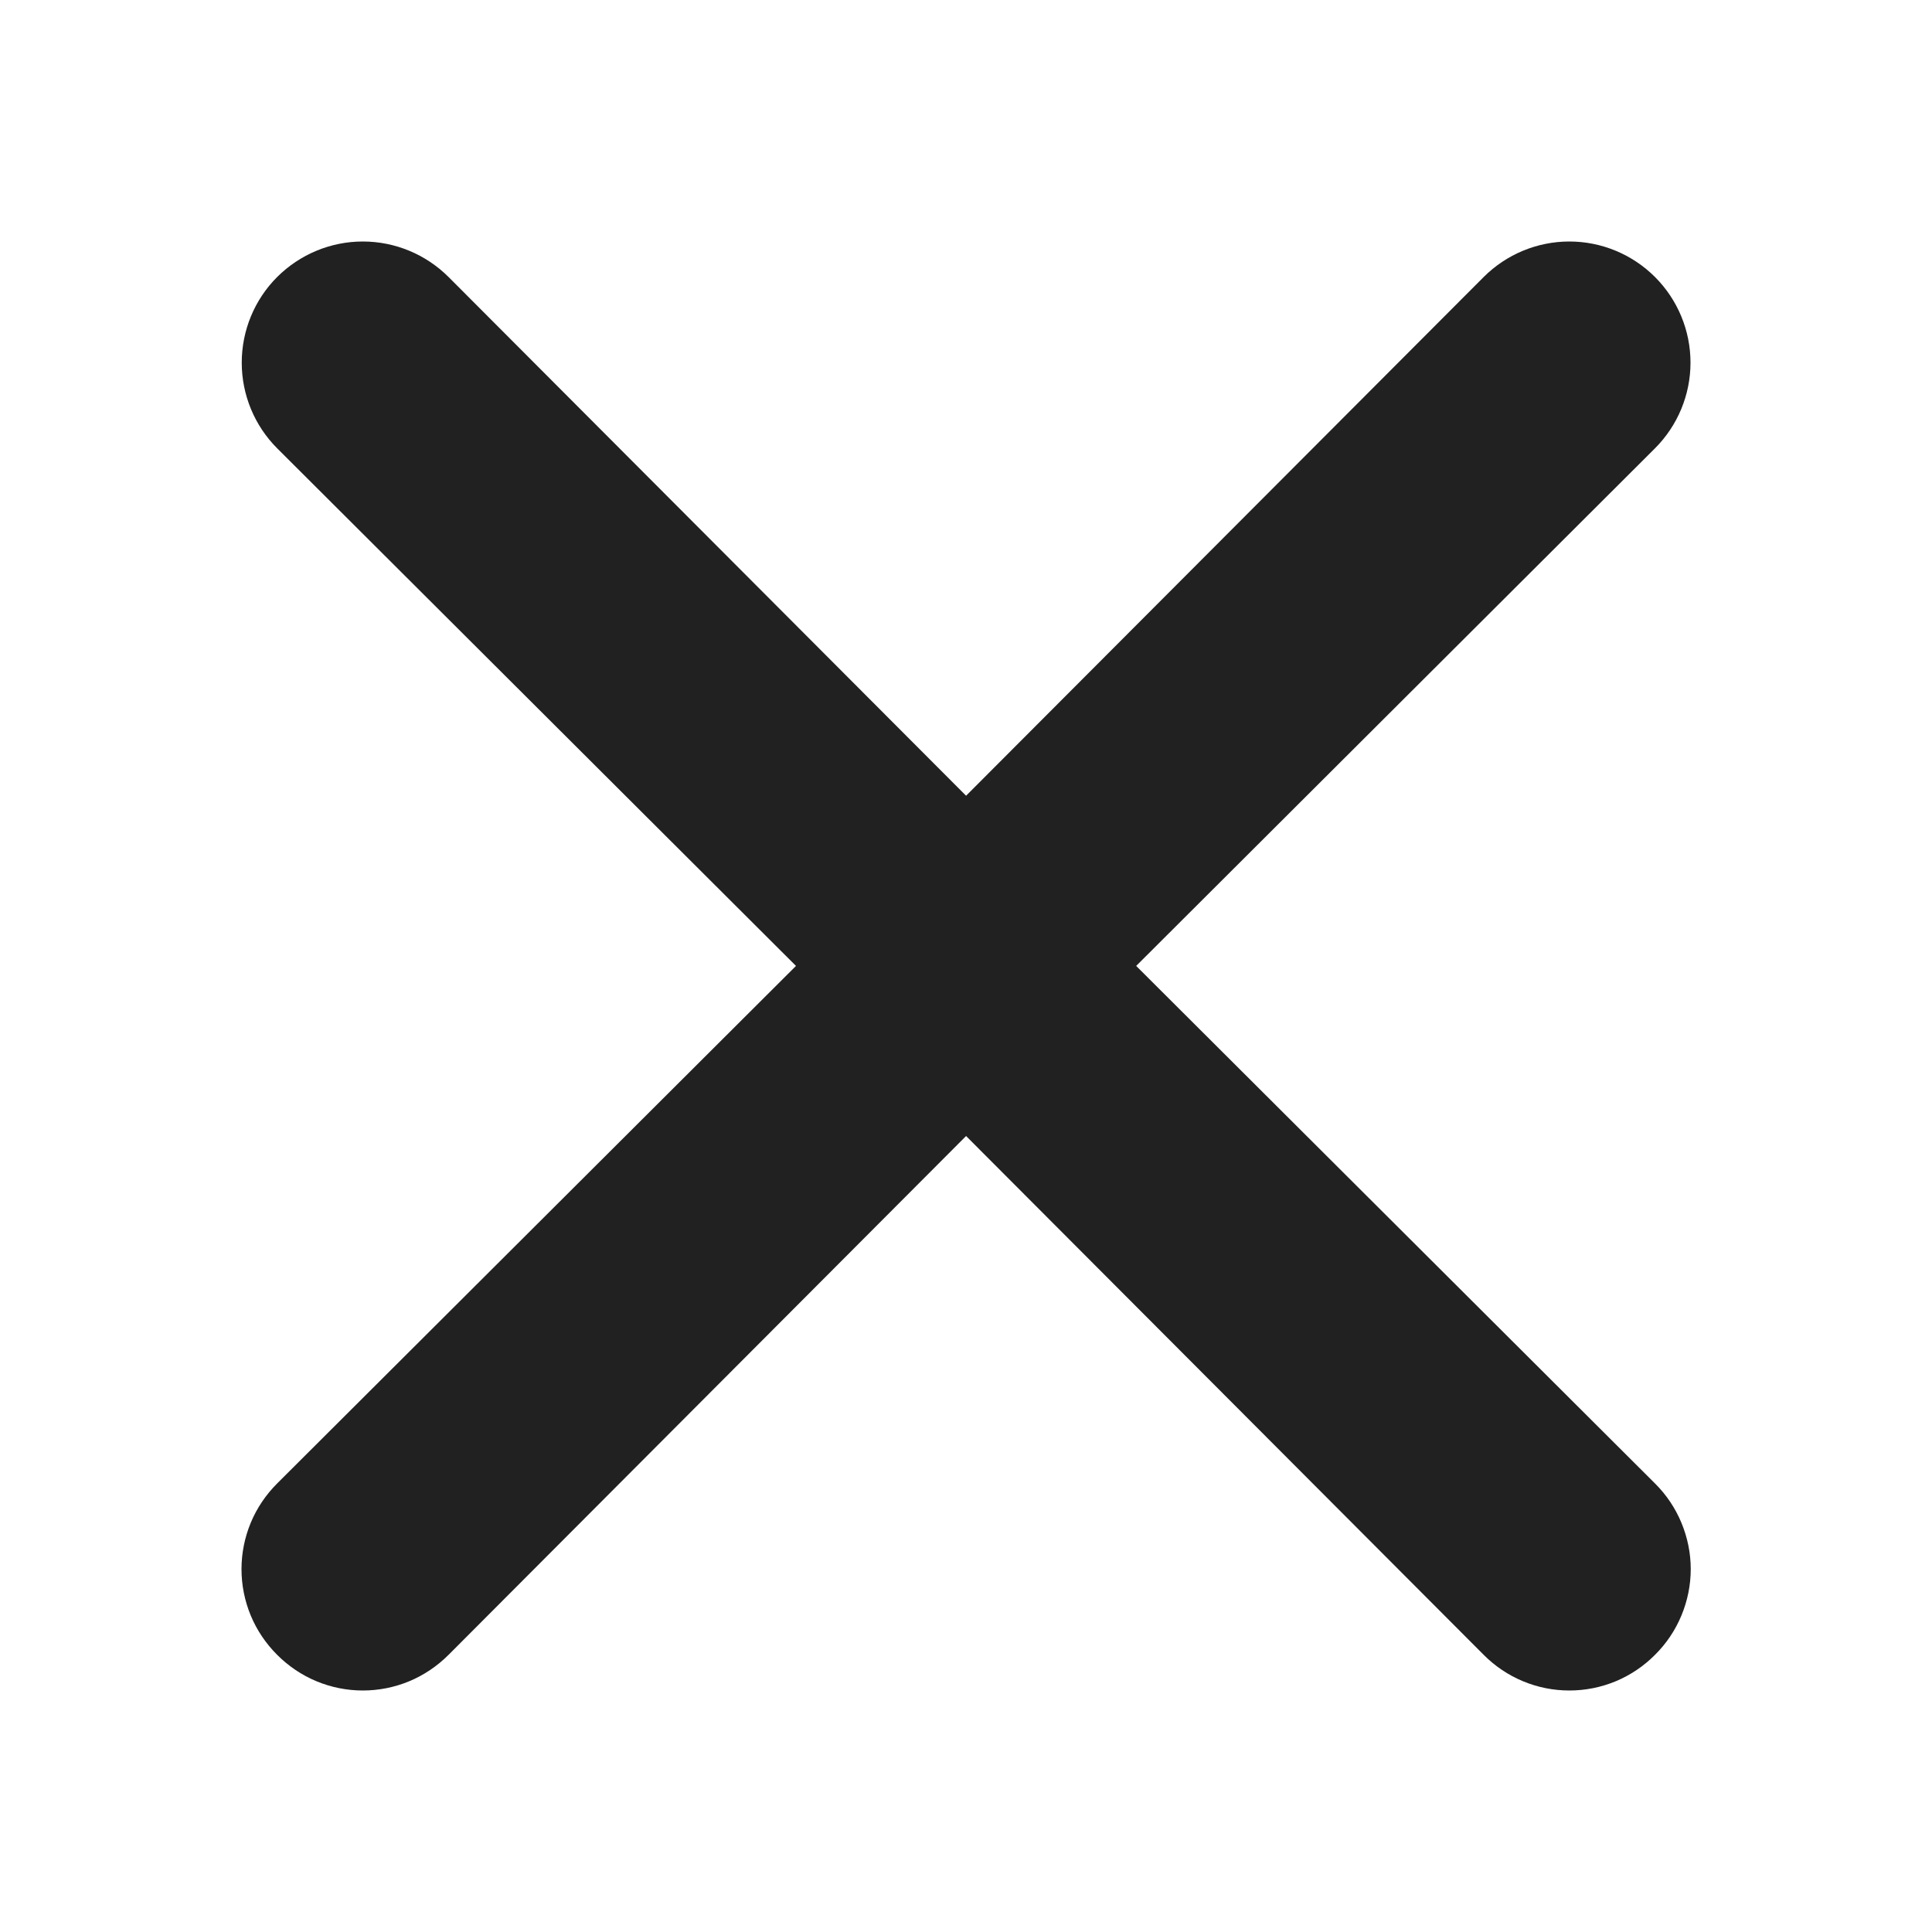
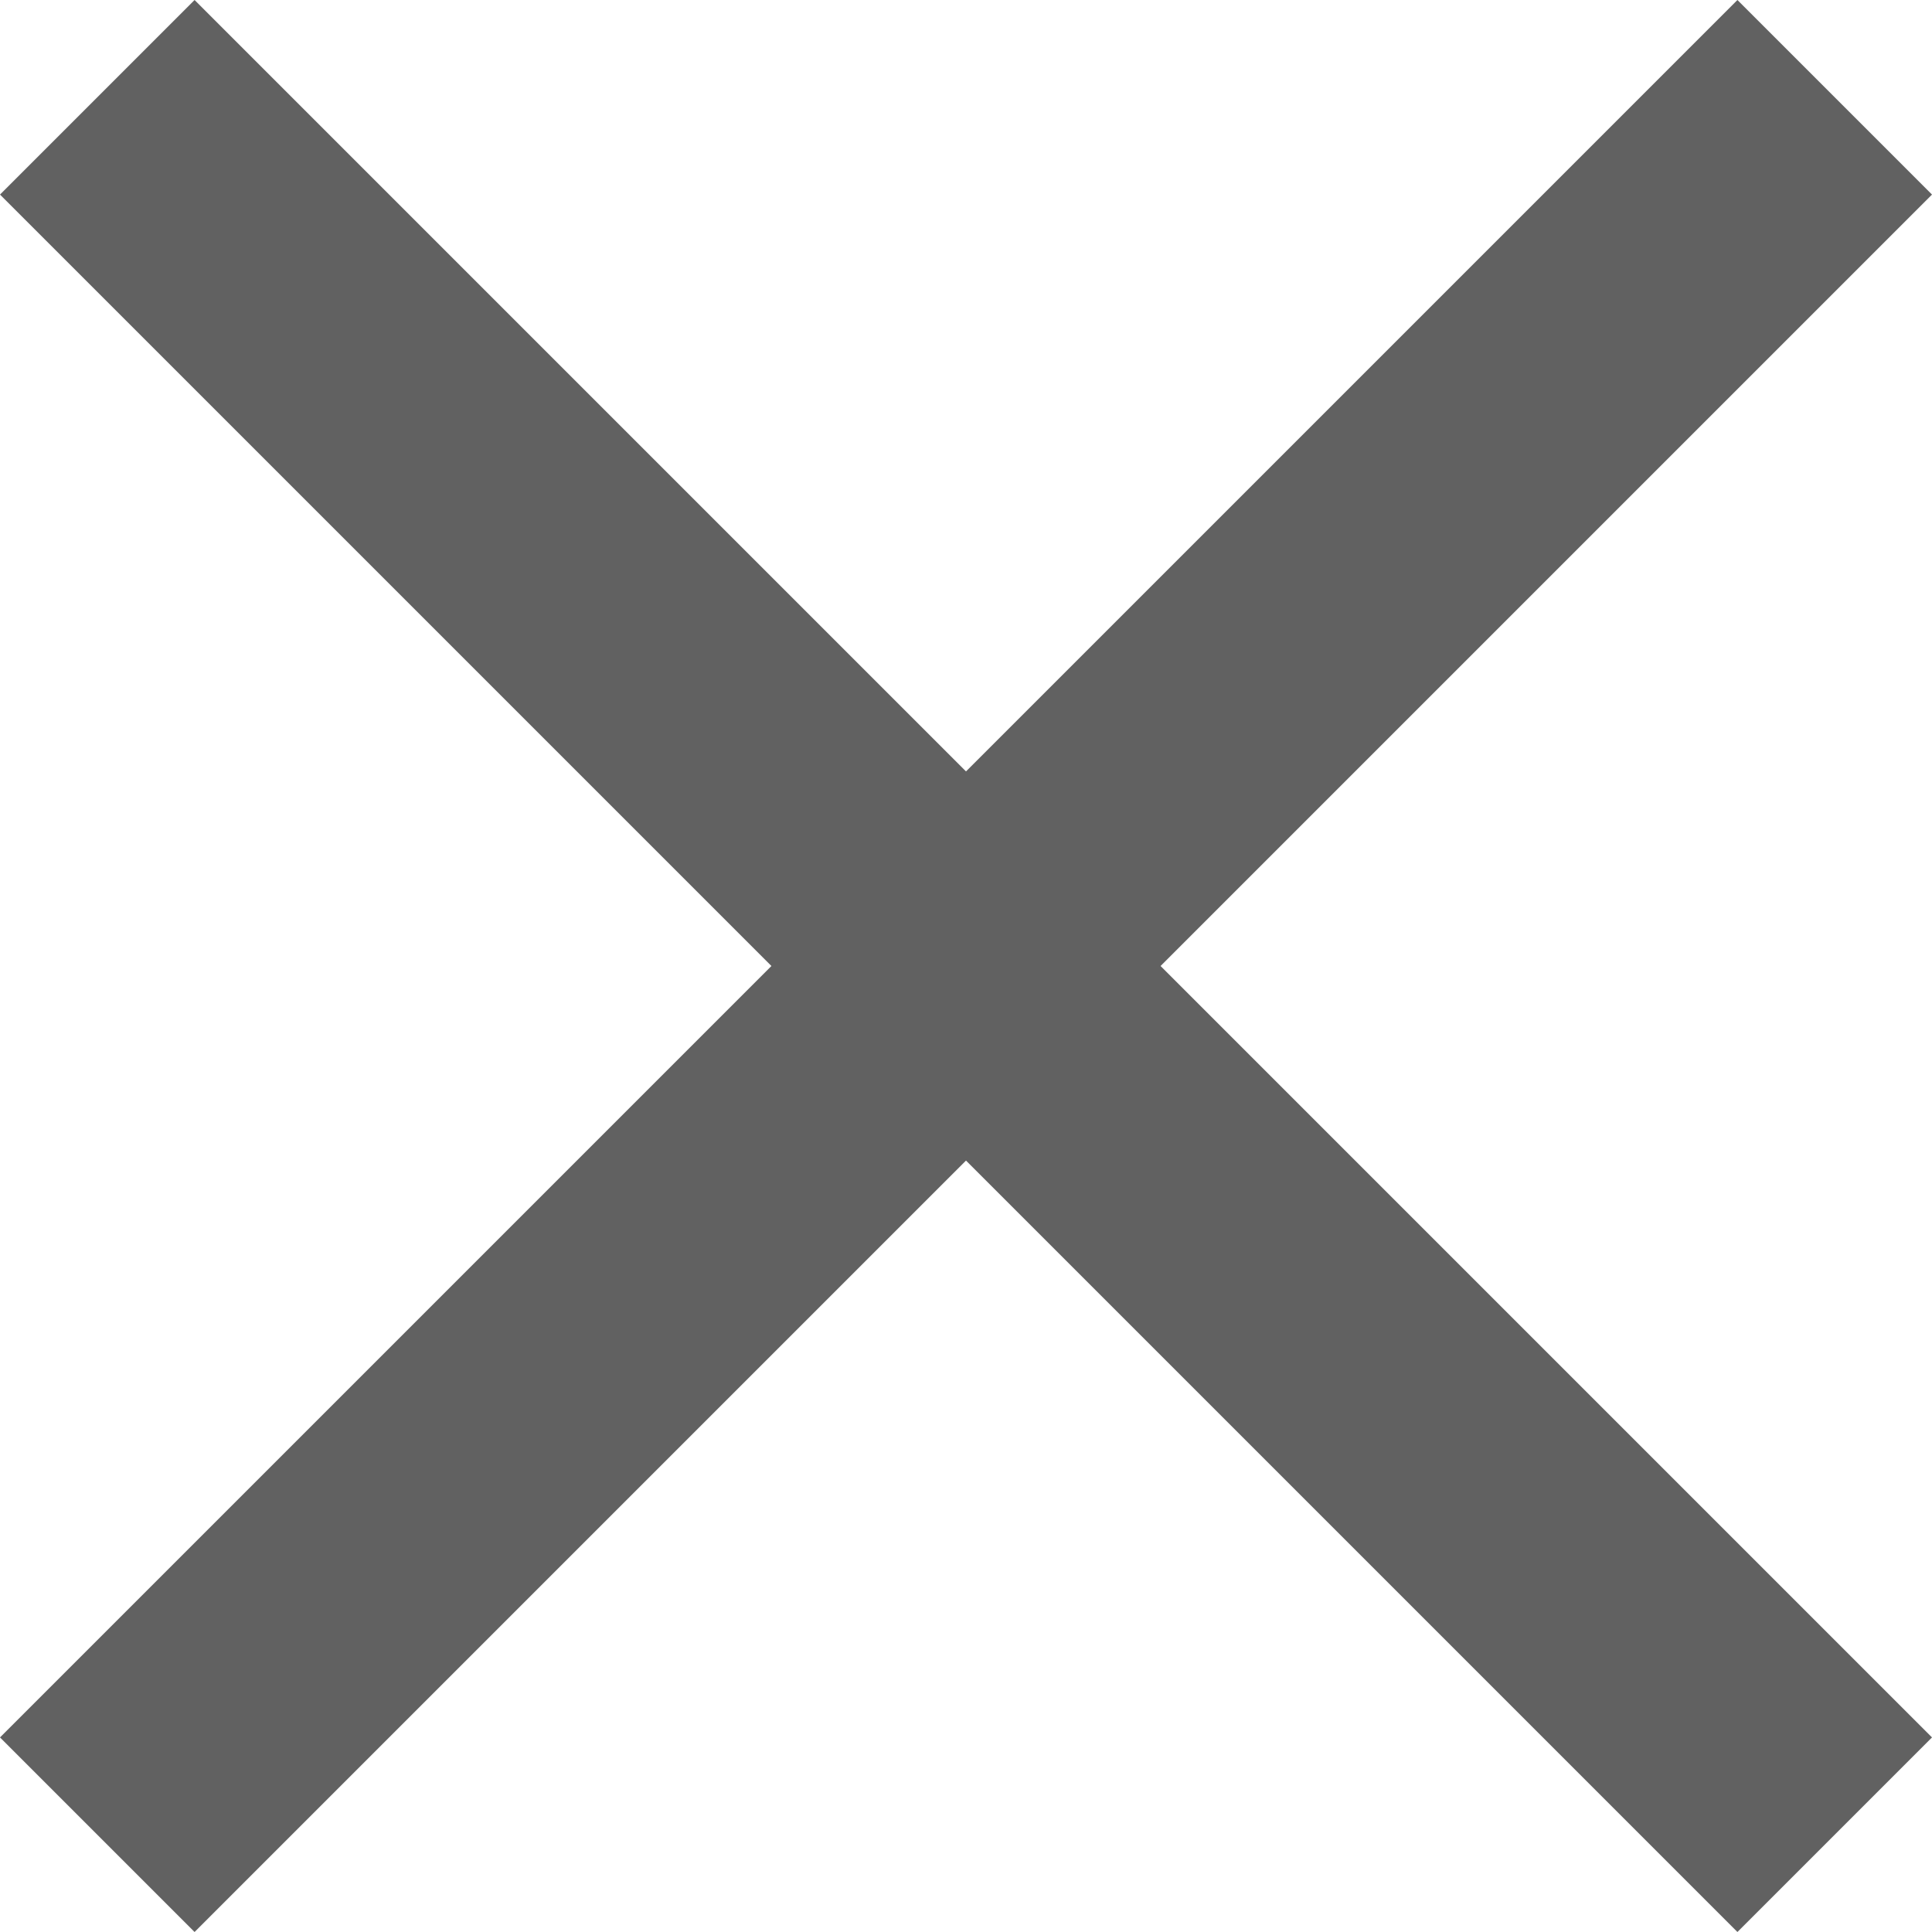
- <svg xmlns="http://www.w3.org/2000/svg" width="24" height="24" viewBox="0 0 24 24" fill="none">
-   <path d="M14.114 11.999L20.559 5.569C20.841 5.287 21 4.904 21 4.505C21 4.106 20.841 3.723 20.559 3.441C20.277 3.159 19.894 3 19.495 3C19.096 3 18.713 3.159 18.431 3.441L12.001 9.885L5.572 3.441C5.289 3.159 4.907 3 4.507 3C4.108 3 3.726 3.159 3.443 3.441C3.161 3.723 3.003 4.106 3.003 4.505C3.003 4.904 3.161 5.287 3.443 5.569L9.888 11.999L3.443 18.428C3.303 18.568 3.191 18.733 3.115 18.916C3.039 19.099 3 19.295 3 19.492C3 19.69 3.039 19.886 3.115 20.069C3.191 20.252 3.303 20.417 3.443 20.557C3.583 20.697 3.748 20.809 3.931 20.885C4.114 20.961 4.31 21 4.507 21C4.705 21 4.901 20.961 5.084 20.885C5.266 20.809 5.432 20.697 5.572 20.557L12.001 14.112L18.431 20.557C18.57 20.697 18.736 20.809 18.919 20.885C19.101 20.961 19.297 21 19.495 21C19.693 21 19.889 20.961 20.072 20.885C20.254 20.809 20.42 20.697 20.559 20.557C20.7 20.417 20.811 20.252 20.887 20.069C20.963 19.886 21.003 19.69 21.003 19.492C21.003 19.295 20.963 19.099 20.887 18.916C20.811 18.733 20.7 18.568 20.559 18.428L14.114 11.999Z" fill="black" fill-opacity="0.87" />
+ <svg xmlns="http://www.w3.org/2000/svg" width="14" height="14" viewBox="0 0 14 14" fill="none">
+   <path d="M14 1.41L12.59 0L7 5.59L1.41 0L0 1.41L5.59 7L0 12.59L1.41 14L7 8.41L12.59 14L14 12.59L8.41 7L14 1.41Z" fill="#616161" />
</svg>
